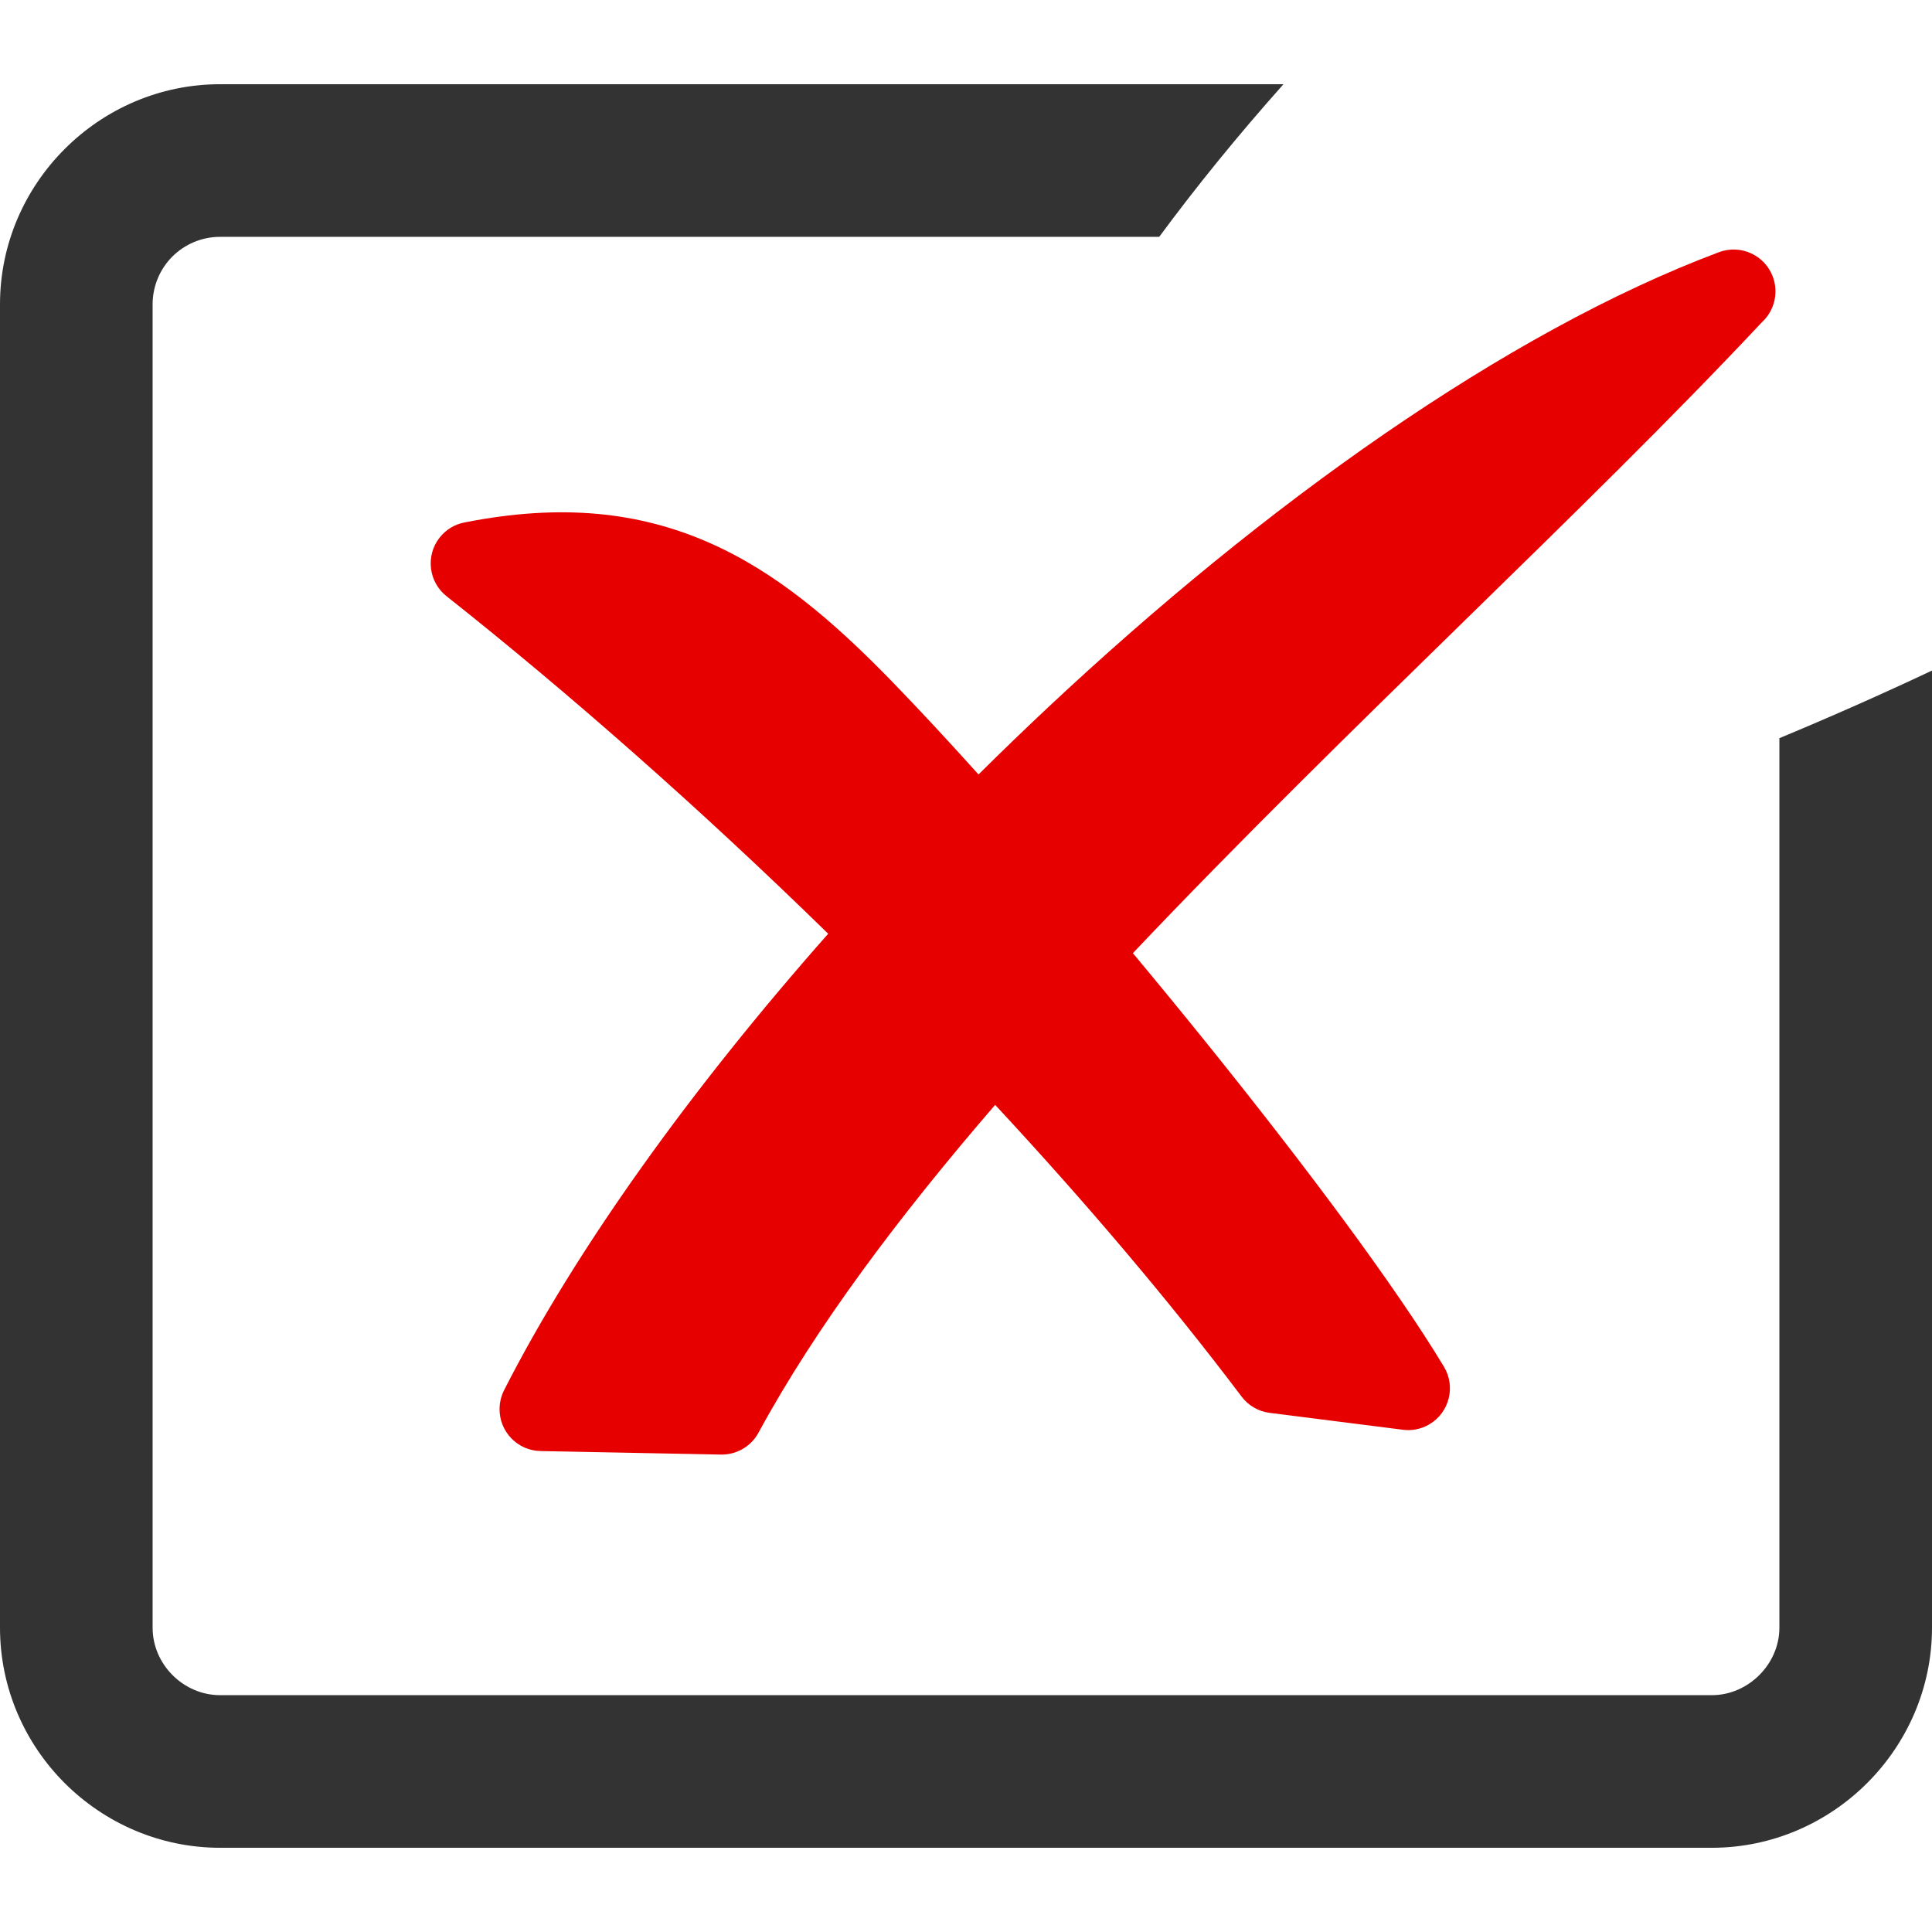
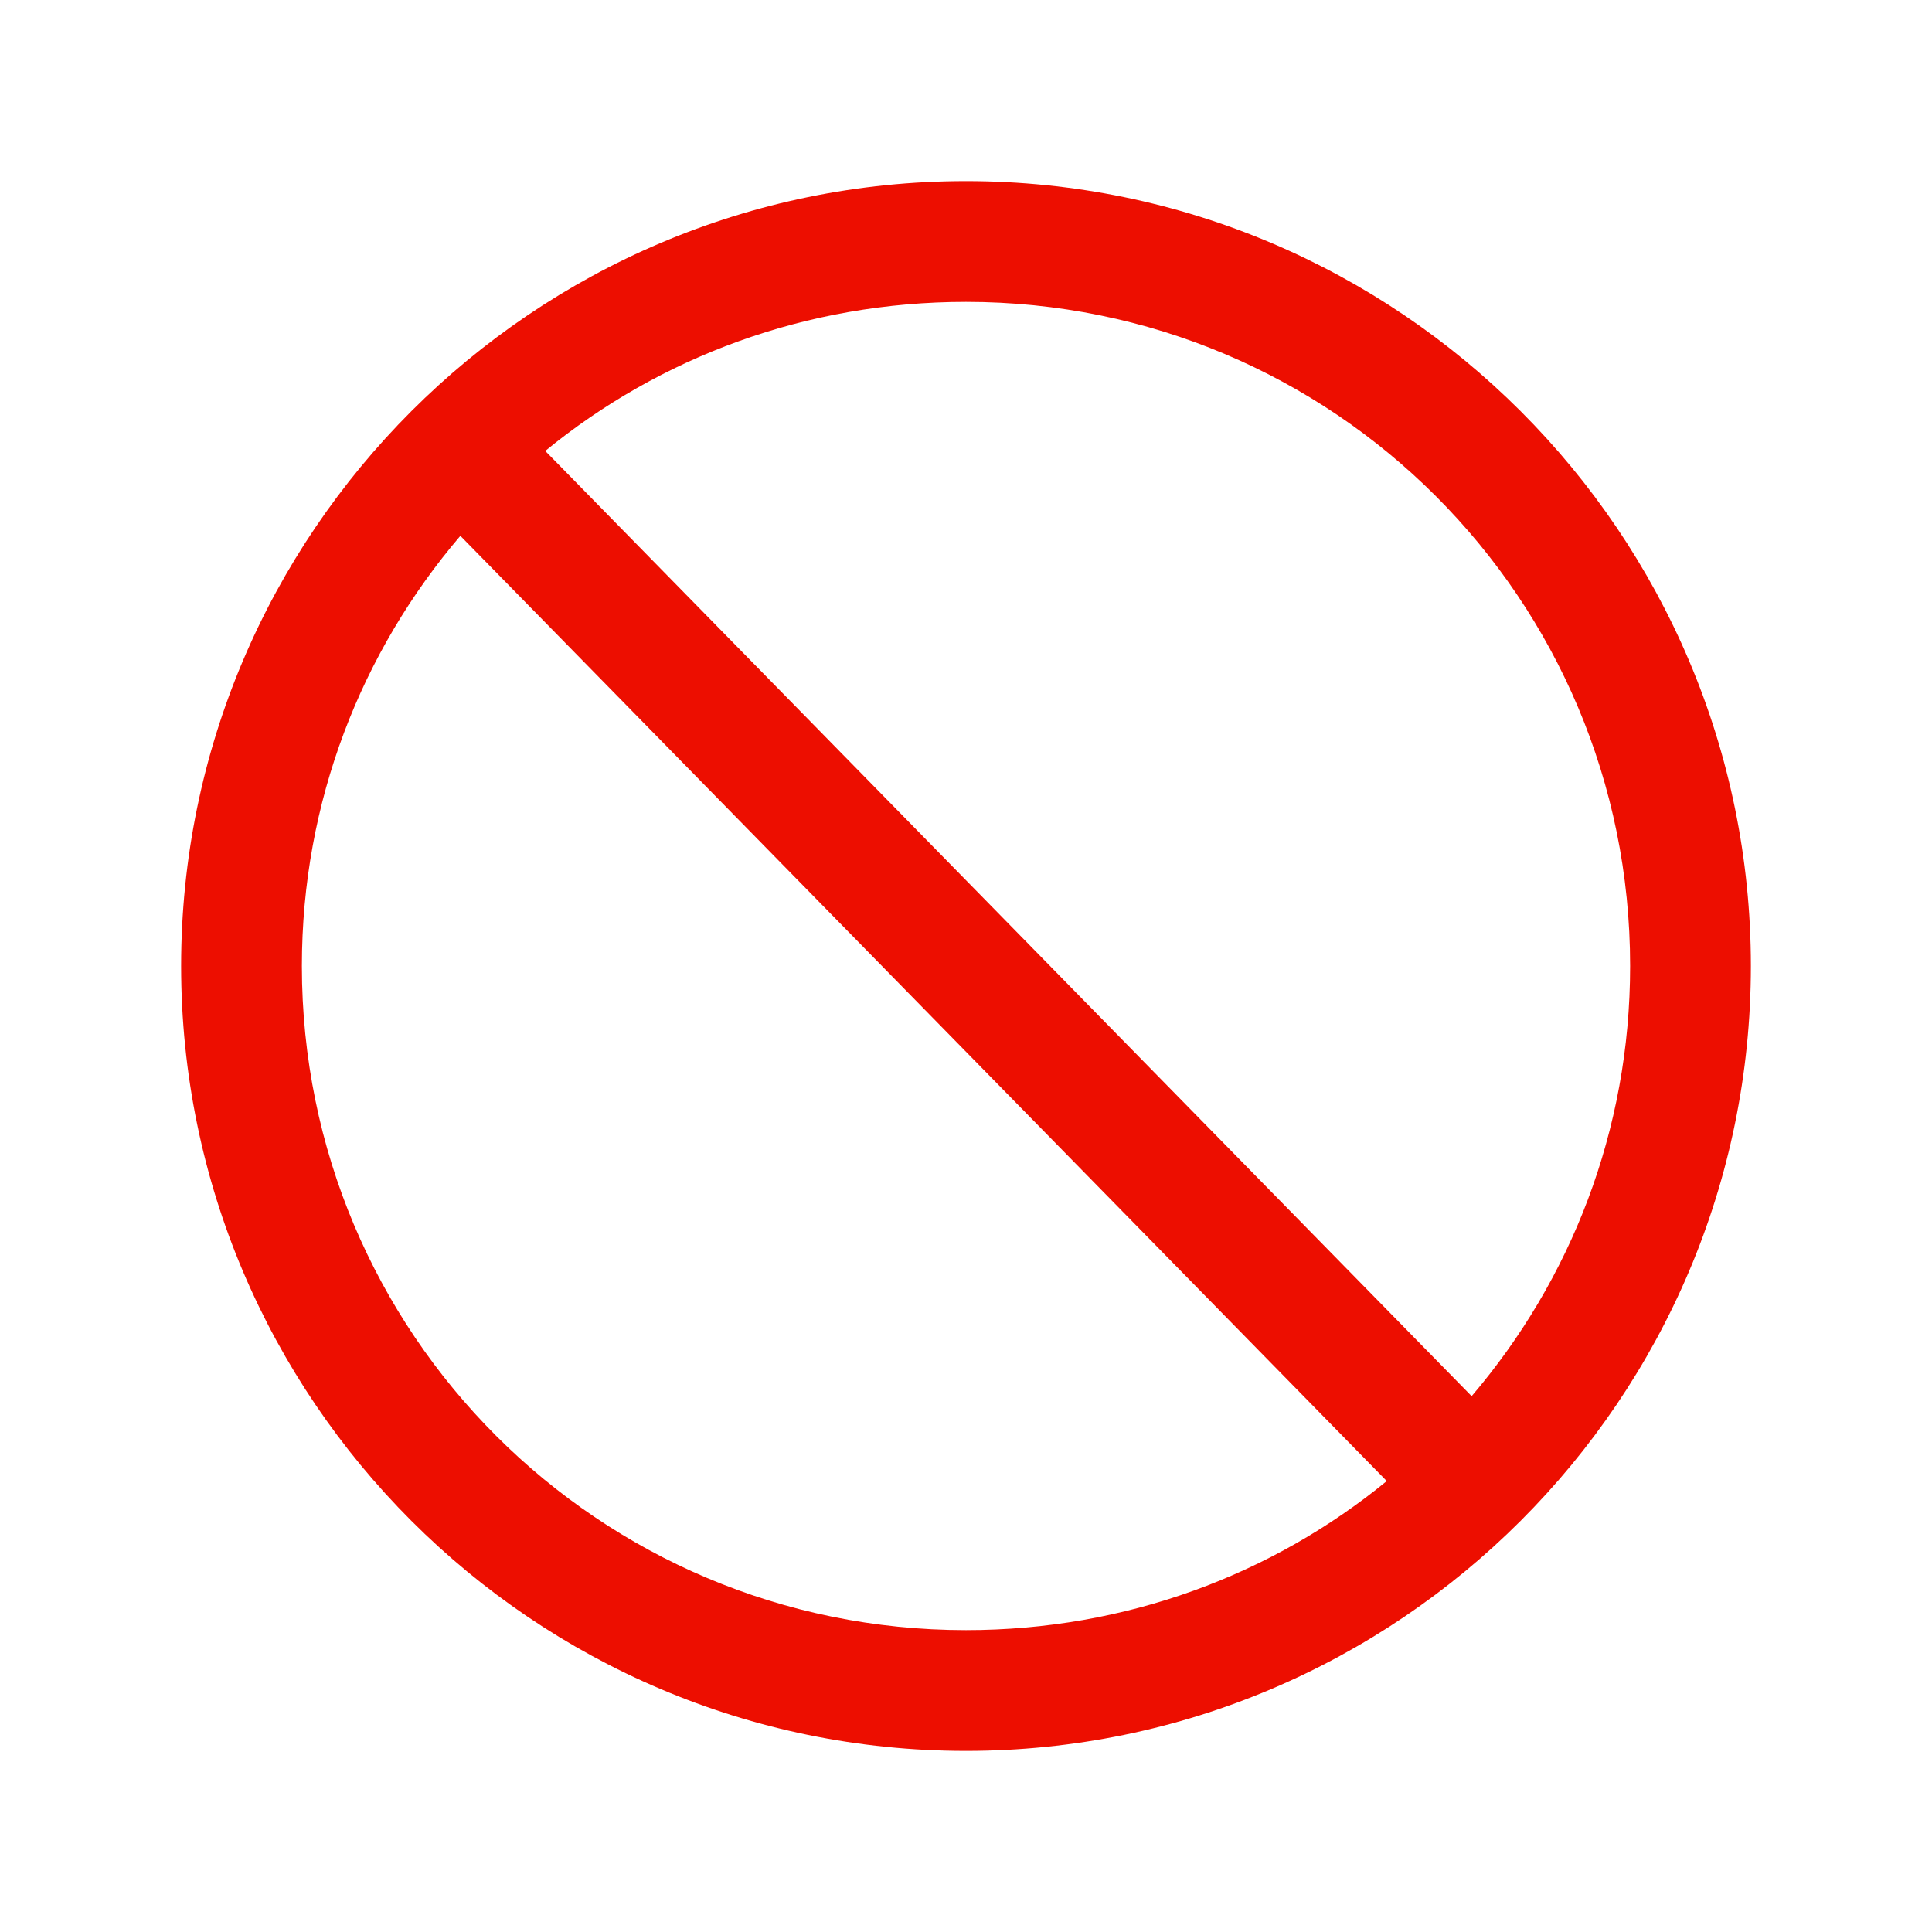
- <svg xmlns="http://www.w3.org/2000/svg" width="20px" height="20px" shape-rendering="geometricPrecision" text-rendering="geometricPrecision" image-rendering="optimizeQuality" fill-rule="evenodd" clip-rule="evenodd" viewBox="0 0 512 467.36">
-   <g fill-rule="nonzero">
-     <path fill="#333" d="M58.328 0h281.808c-12.342 13.848-23.286 27.376-32.931 40.444H58.328c-4.93 0-9.416 2.01-12.656 5.227a17.946 17.946 0 00-5.228 12.657v350.705c0 4.869 2.041 9.331 5.289 12.58 3.263 3.263 7.749 5.303 12.595 5.303h395.345c4.822 0 9.293-2.055 12.564-5.326 3.271-3.271 5.319-7.735 5.319-12.557V173.301A949.318 949.318 0 00512 155.387v253.646c0 15.988-6.595 30.585-17.164 41.155-10.562 10.562-25.175 17.172-41.163 17.172H58.328c-15.996 0-30.624-6.58-41.194-17.149C6.596 439.672 0 425.082 0 409.033V58.328c0-16.012 6.565-30.57 17.112-41.132l.084-.084C27.758 6.565 42.332 0 58.328 0z" />
-     <path fill="#E60000" d="M133.575 346.12c18.954-37.249 49.386-79.673 85.902-120.988-33.864-33.099-68.76-63.815-101.133-89.447-4.792-3.783-5.61-10.761-1.826-15.553a10.965 10.965 0 016.572-3.997c25.946-5.128 46.451-2.69 64.755 5.327 17.86 7.833 32.992 20.78 48.843 37.127 6.832 7.054 14.49 15.285 22.629 24.334a903.03 903.03 0 0118.495-17.845c57.166-53.589 121.141-99.314 177.703-120.56 5.732-2.156 12.136.733 14.291 6.465a11.11 11.11 0 01-2.889 12.098c-23.515 25.091-50.562 51.511-78.786 79.077-29.148 28.476-59.565 58.197-87.904 88.118a1859.92 1859.92 0 0119.779 24.127c26.099 32.404 49.929 64.319 62.668 85.496 3.141 5.251 1.43 12.068-3.821 15.209a11.03 11.03 0 01-7.482 1.421l-34.888-4.425a11.052 11.052 0 01-7.451-4.318c-19.359-25.663-41.614-51.793-65.305-77.303-25.518 29.569-47.513 58.87-62.73 86.895-2.063 3.798-6.037 5.9-10.088 5.777l-47.62-.932c-6.114-.092-10.99-5.136-10.898-11.25a11.256 11.256 0 011.184-4.853z" />
+ <svg xmlns="http://www.w3.org/2000/svg" viewBox="0,0,256,256" width="28px" height="28px" fill-rule="nonzero">
+   <g fill="#ed0e00" fill-rule="nonzero" stroke="none" stroke-width="1" stroke-linecap="butt" stroke-linejoin="miter" stroke-miterlimit="10" stroke-dasharray="" stroke-dashoffset="0" font-family="none" font-weight="none" font-size="none" text-anchor="none" style="mix-blend-mode: normal">
+     <g transform="scale(8,8)">
+       <path d="M16,3c-7.168,0 -13,5.832 -13,13c0,7.168 5.832,13 13,13c7.168,0 13,-5.832 13,-13c0,-7.168 -5.832,-13 -13,-13zM16,5c6.086,0 11,4.914 11,11c0,2.727 -0.988,5.207 -2.625,7.125l-15.344,-15.656c1.895,-1.551 4.32,-2.469 6.969,-2.469zM7.625,8.875l15.344,15.656c-1.895,1.551 -4.32,2.469 -6.969,2.469c-6.086,0 -11,-4.914 -11,-11c0,-2.727 0.988,-5.207 2.625,-7.125z" />
+     </g>
  </g>
</svg>
